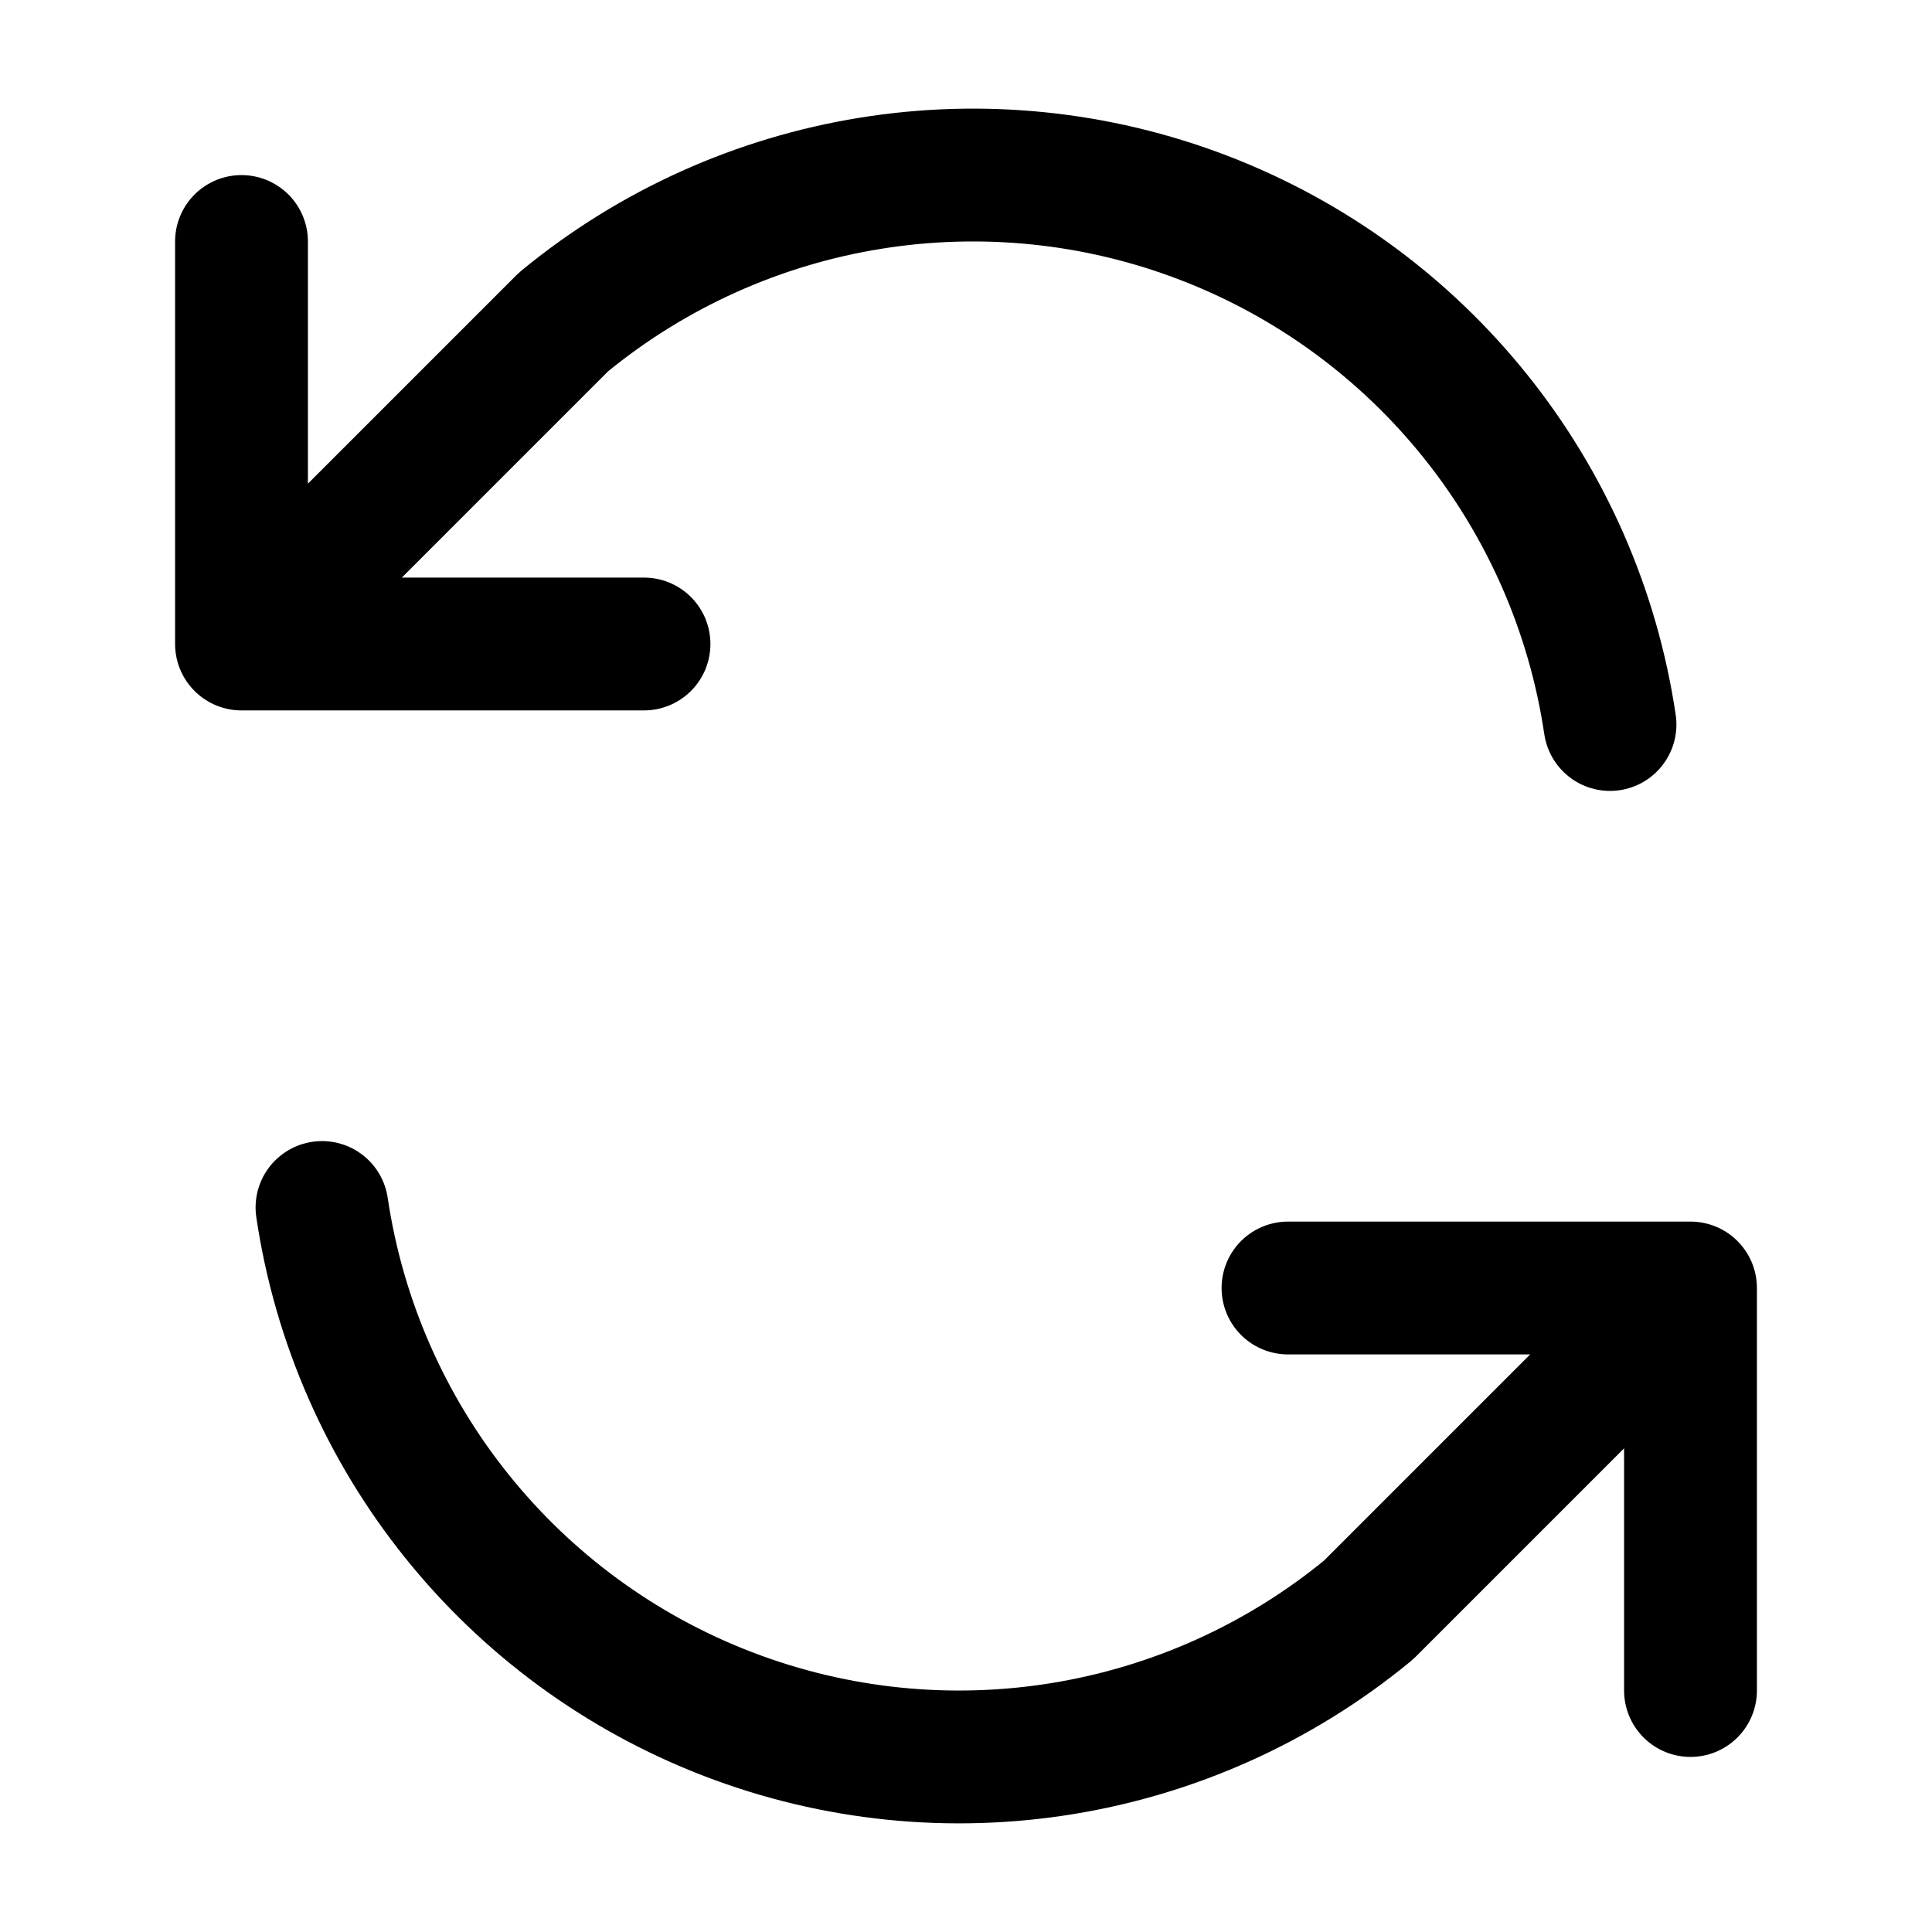
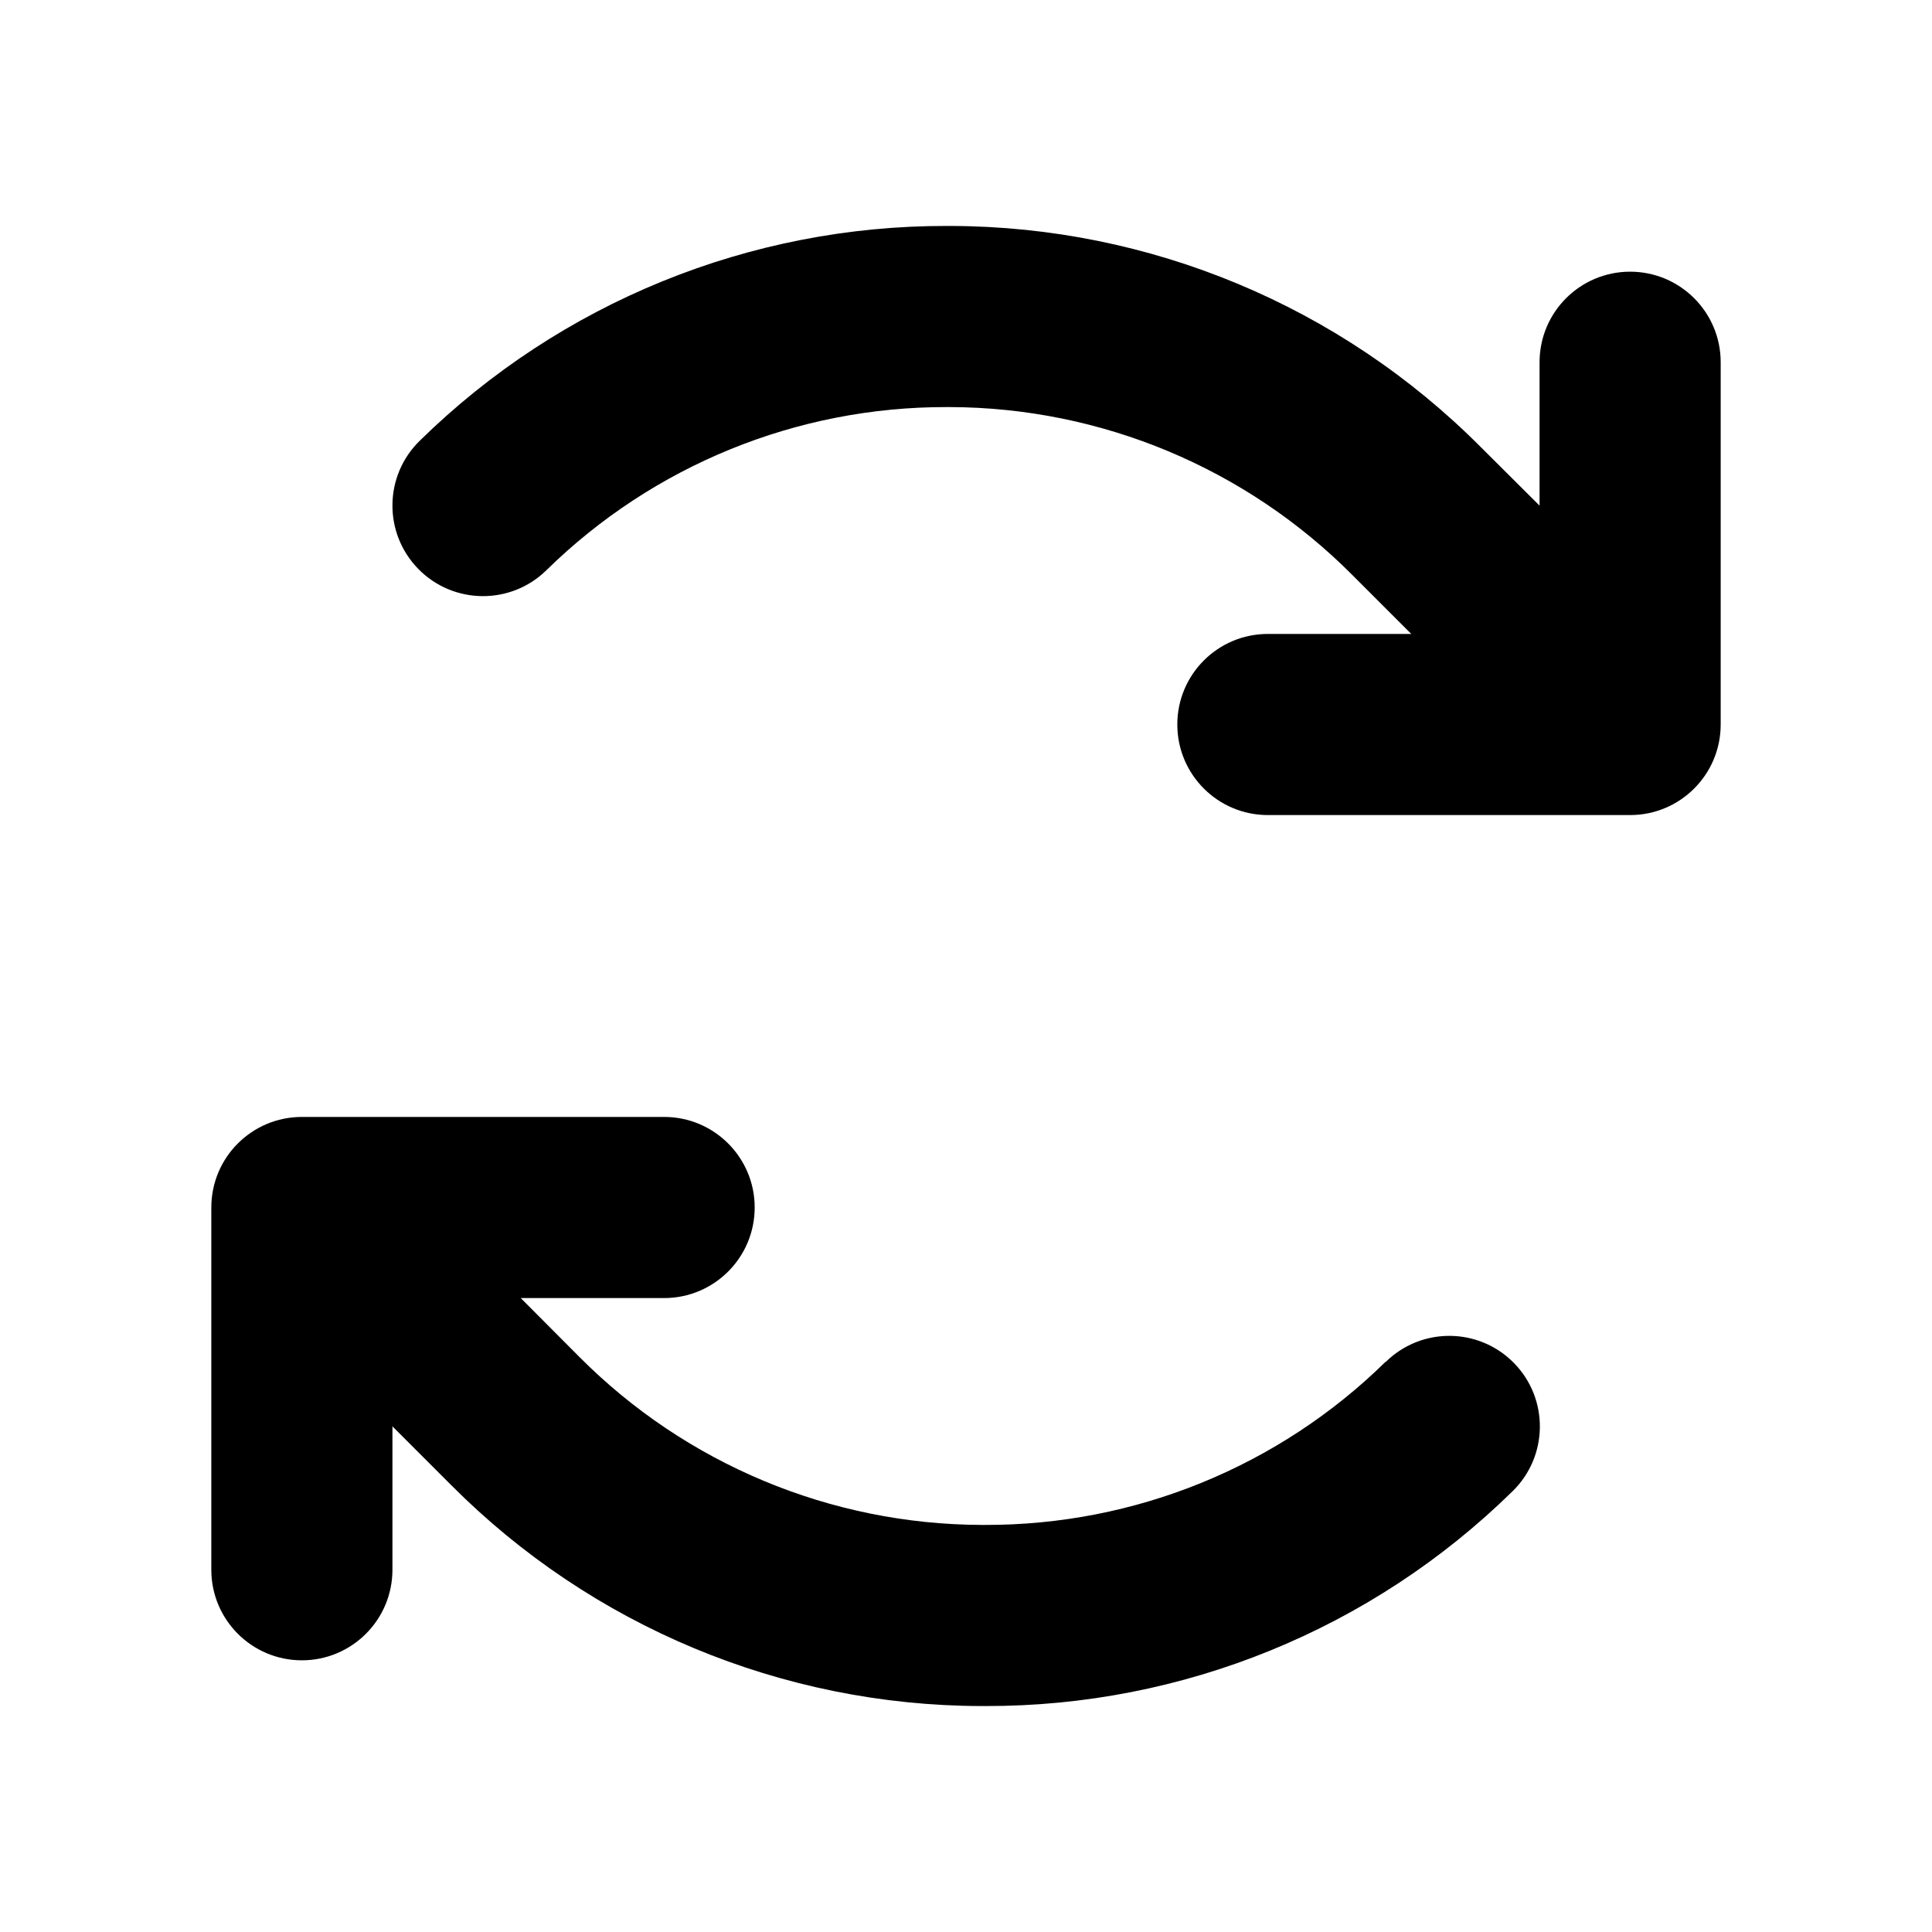
- <svg xmlns="http://www.w3.org/2000/svg" viewBox="0 0 24 24" fill="none" stroke="#000" stroke-width="1.65" stroke-linecap="round" stroke-linejoin="round">
-   <path d="M20 9a8 8 0 0 0-13-5L3 8m0-5v5h5m-4 7a8 8 0 0 0 13 5l4-4m0 5v-5h-5" />
+ <svg xmlns="http://www.w3.org/2000/svg" viewBox="0 0 256 256" fill="currentColor">
+   <path d="M228,48V96a12,12,0,0,1-12,12H168a12,12,0,0,1,0-24h19l-7.8-7.8a75.55,75.55,0,0,0-53.32-22.26h-.43A75.49,75.49,0,0,0,72.39,75.57,12,12,0,1,1,55.61,58.41a99.38,99.38,0,0,1,69.87-28.47H126A99.42,99.42,0,0,1,196.2,59.23L204,67V48a12,12,0,0,1,24,0ZM183.61,180.43a75.49,75.49,0,0,1-53.09,21.63h-.43A75.55,75.55,0,0,1,76.77,179.8L69,172H88a12,12,0,0,0,0-24H40a12,12,0,0,0-12,12v48a12,12,0,0,0,24,0V189l7.8,7.8A99.42,99.42,0,0,0,130,226.06h.56a99.38,99.38,0,0,0,69.87-28.47,12,12,0,0,0-16.78-17.16Z" />
</svg>
